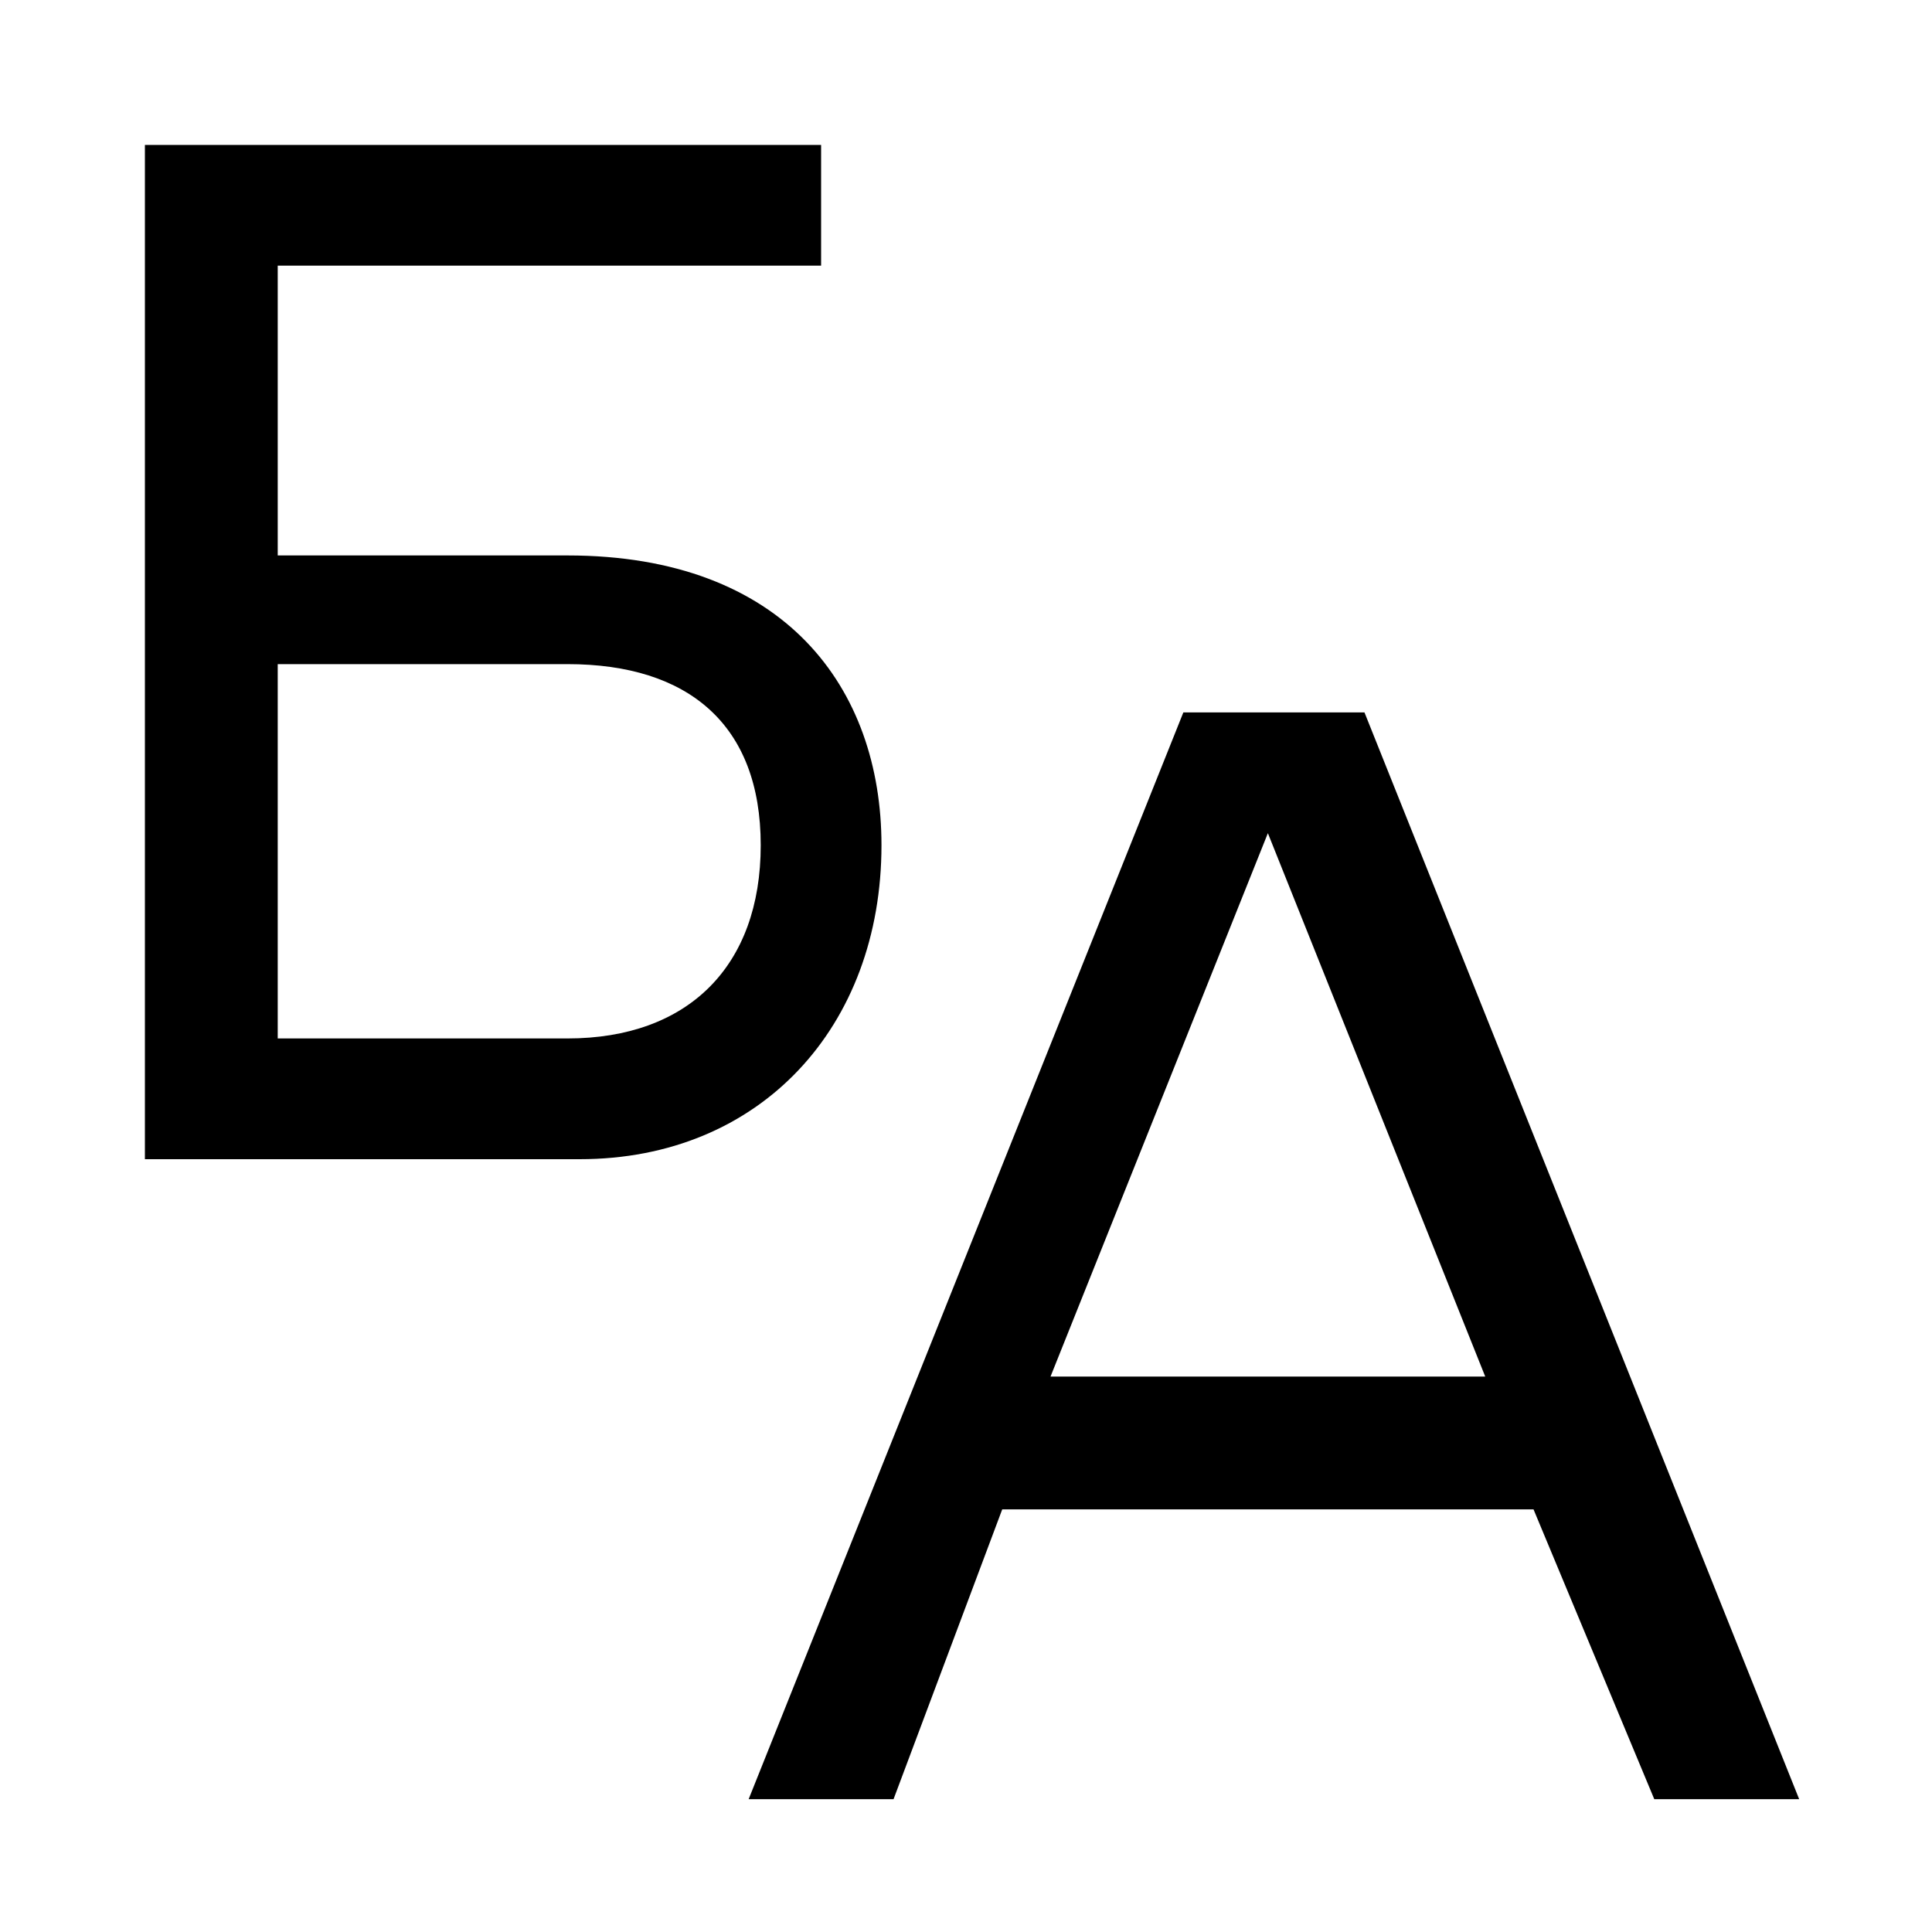
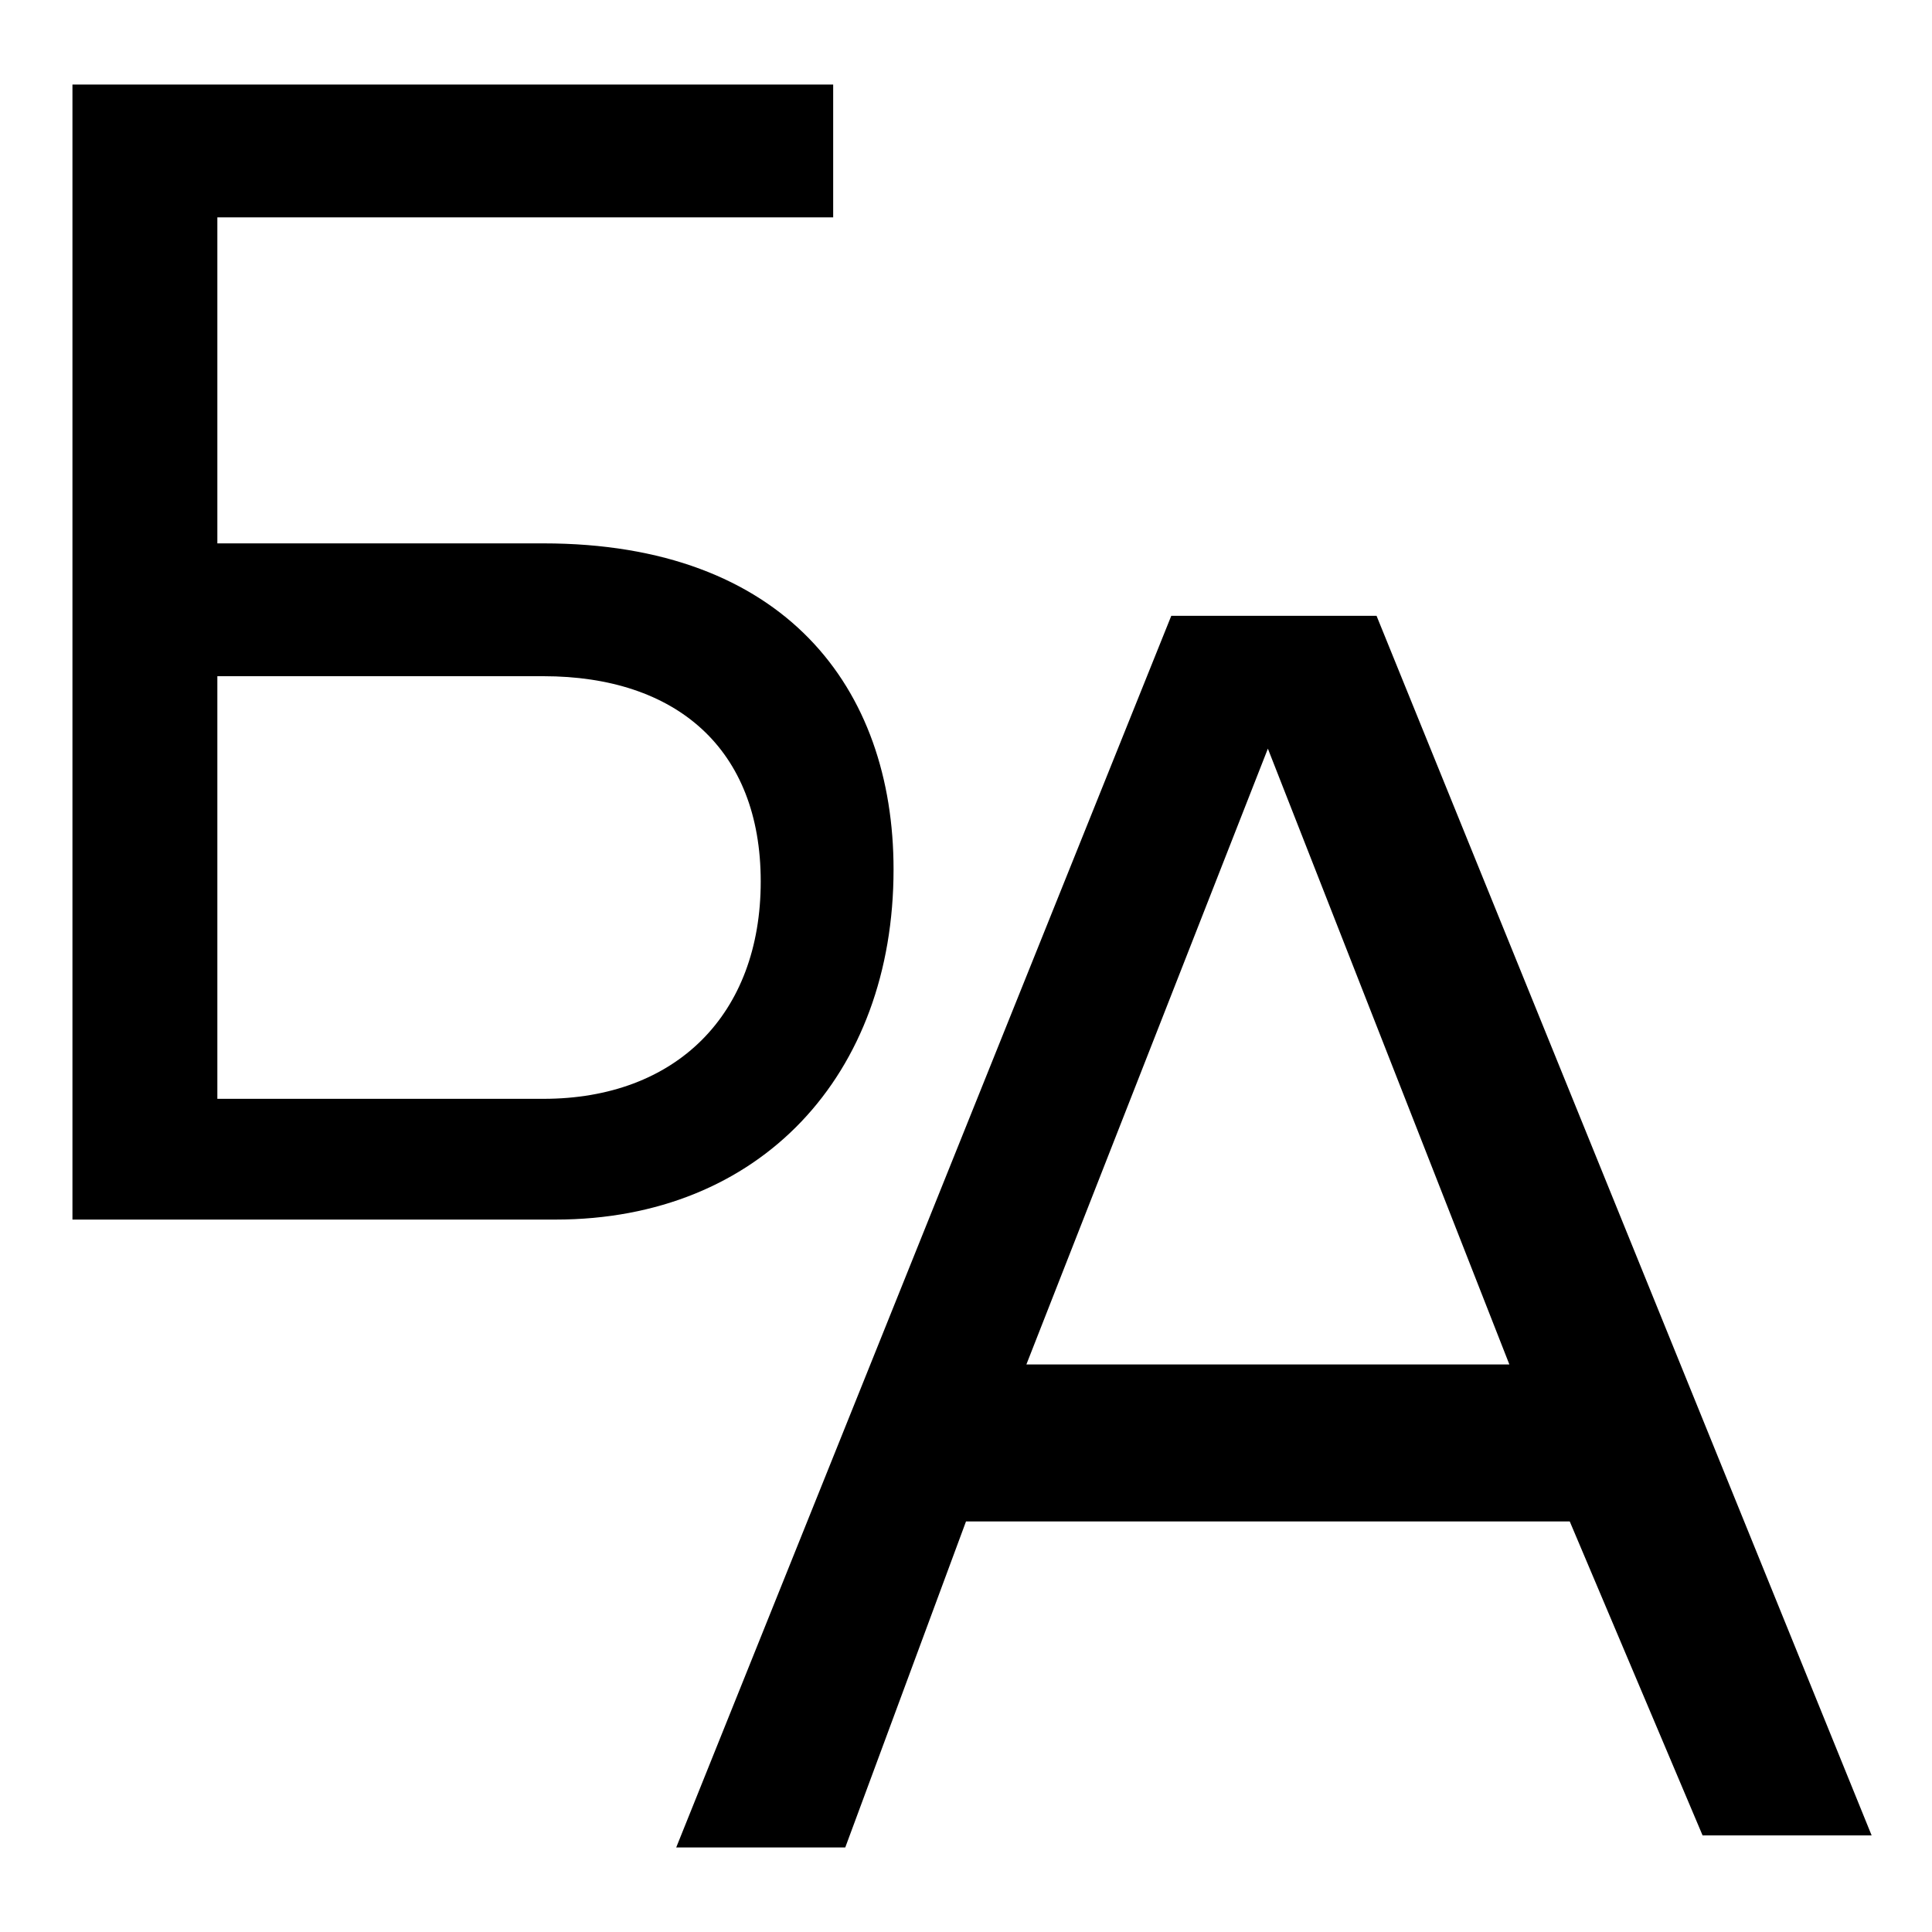
<svg xmlns="http://www.w3.org/2000/svg" version="1.1" id="Layer_1" x="0px" y="0px" viewBox="0 0 16 16" style="enable-background:new 0 0 16 16;" xml:space="preserve">
  <g>
    <g>
-       <path d="M12.7,12.5H8.3l-0.9,2.4H6.2l3.6-9h1.5l3.6,9h-1.2L12.7,12.5z M12.3,11.4l-1.8-4.5l-1.8,4.5H12.3z" />
+       <path d="M13,12.6H8l-1,2.7H5.6L9.7,5.1h1.7l4.1,10.1h-1.4L13,12.6z M12.5,11.3l-2-5.1l-2,5.1H12.5z" />
    </g>
    <g>
-       <path d="M1.2,1.2h5.6v1H2.3v2.4h2.4c1.8,0,2.6,1.1,2.6,2.4c0,1.5-1,2.6-2.5,2.6H1.2V1.2z M4.7,8.6c1,0,1.6-0.6,1.6-1.6    c0-1-0.6-1.5-1.6-1.5H2.3v3.1H4.7z" />
+       <path d="M0.6,0.7h6.3v1.1H1.8v2.7h2.7c2,0,2.9,1.2,2.9,2.7c0,1.7-1.1,2.9-2.8,2.9H0.6V0.7z M4.5,9.1c1.1,0,1.8-0.7,1.8-1.8    S5.6,5.6,4.5,5.6H1.8v3.5H4.5z" />
    </g>
  </g>
</svg>
